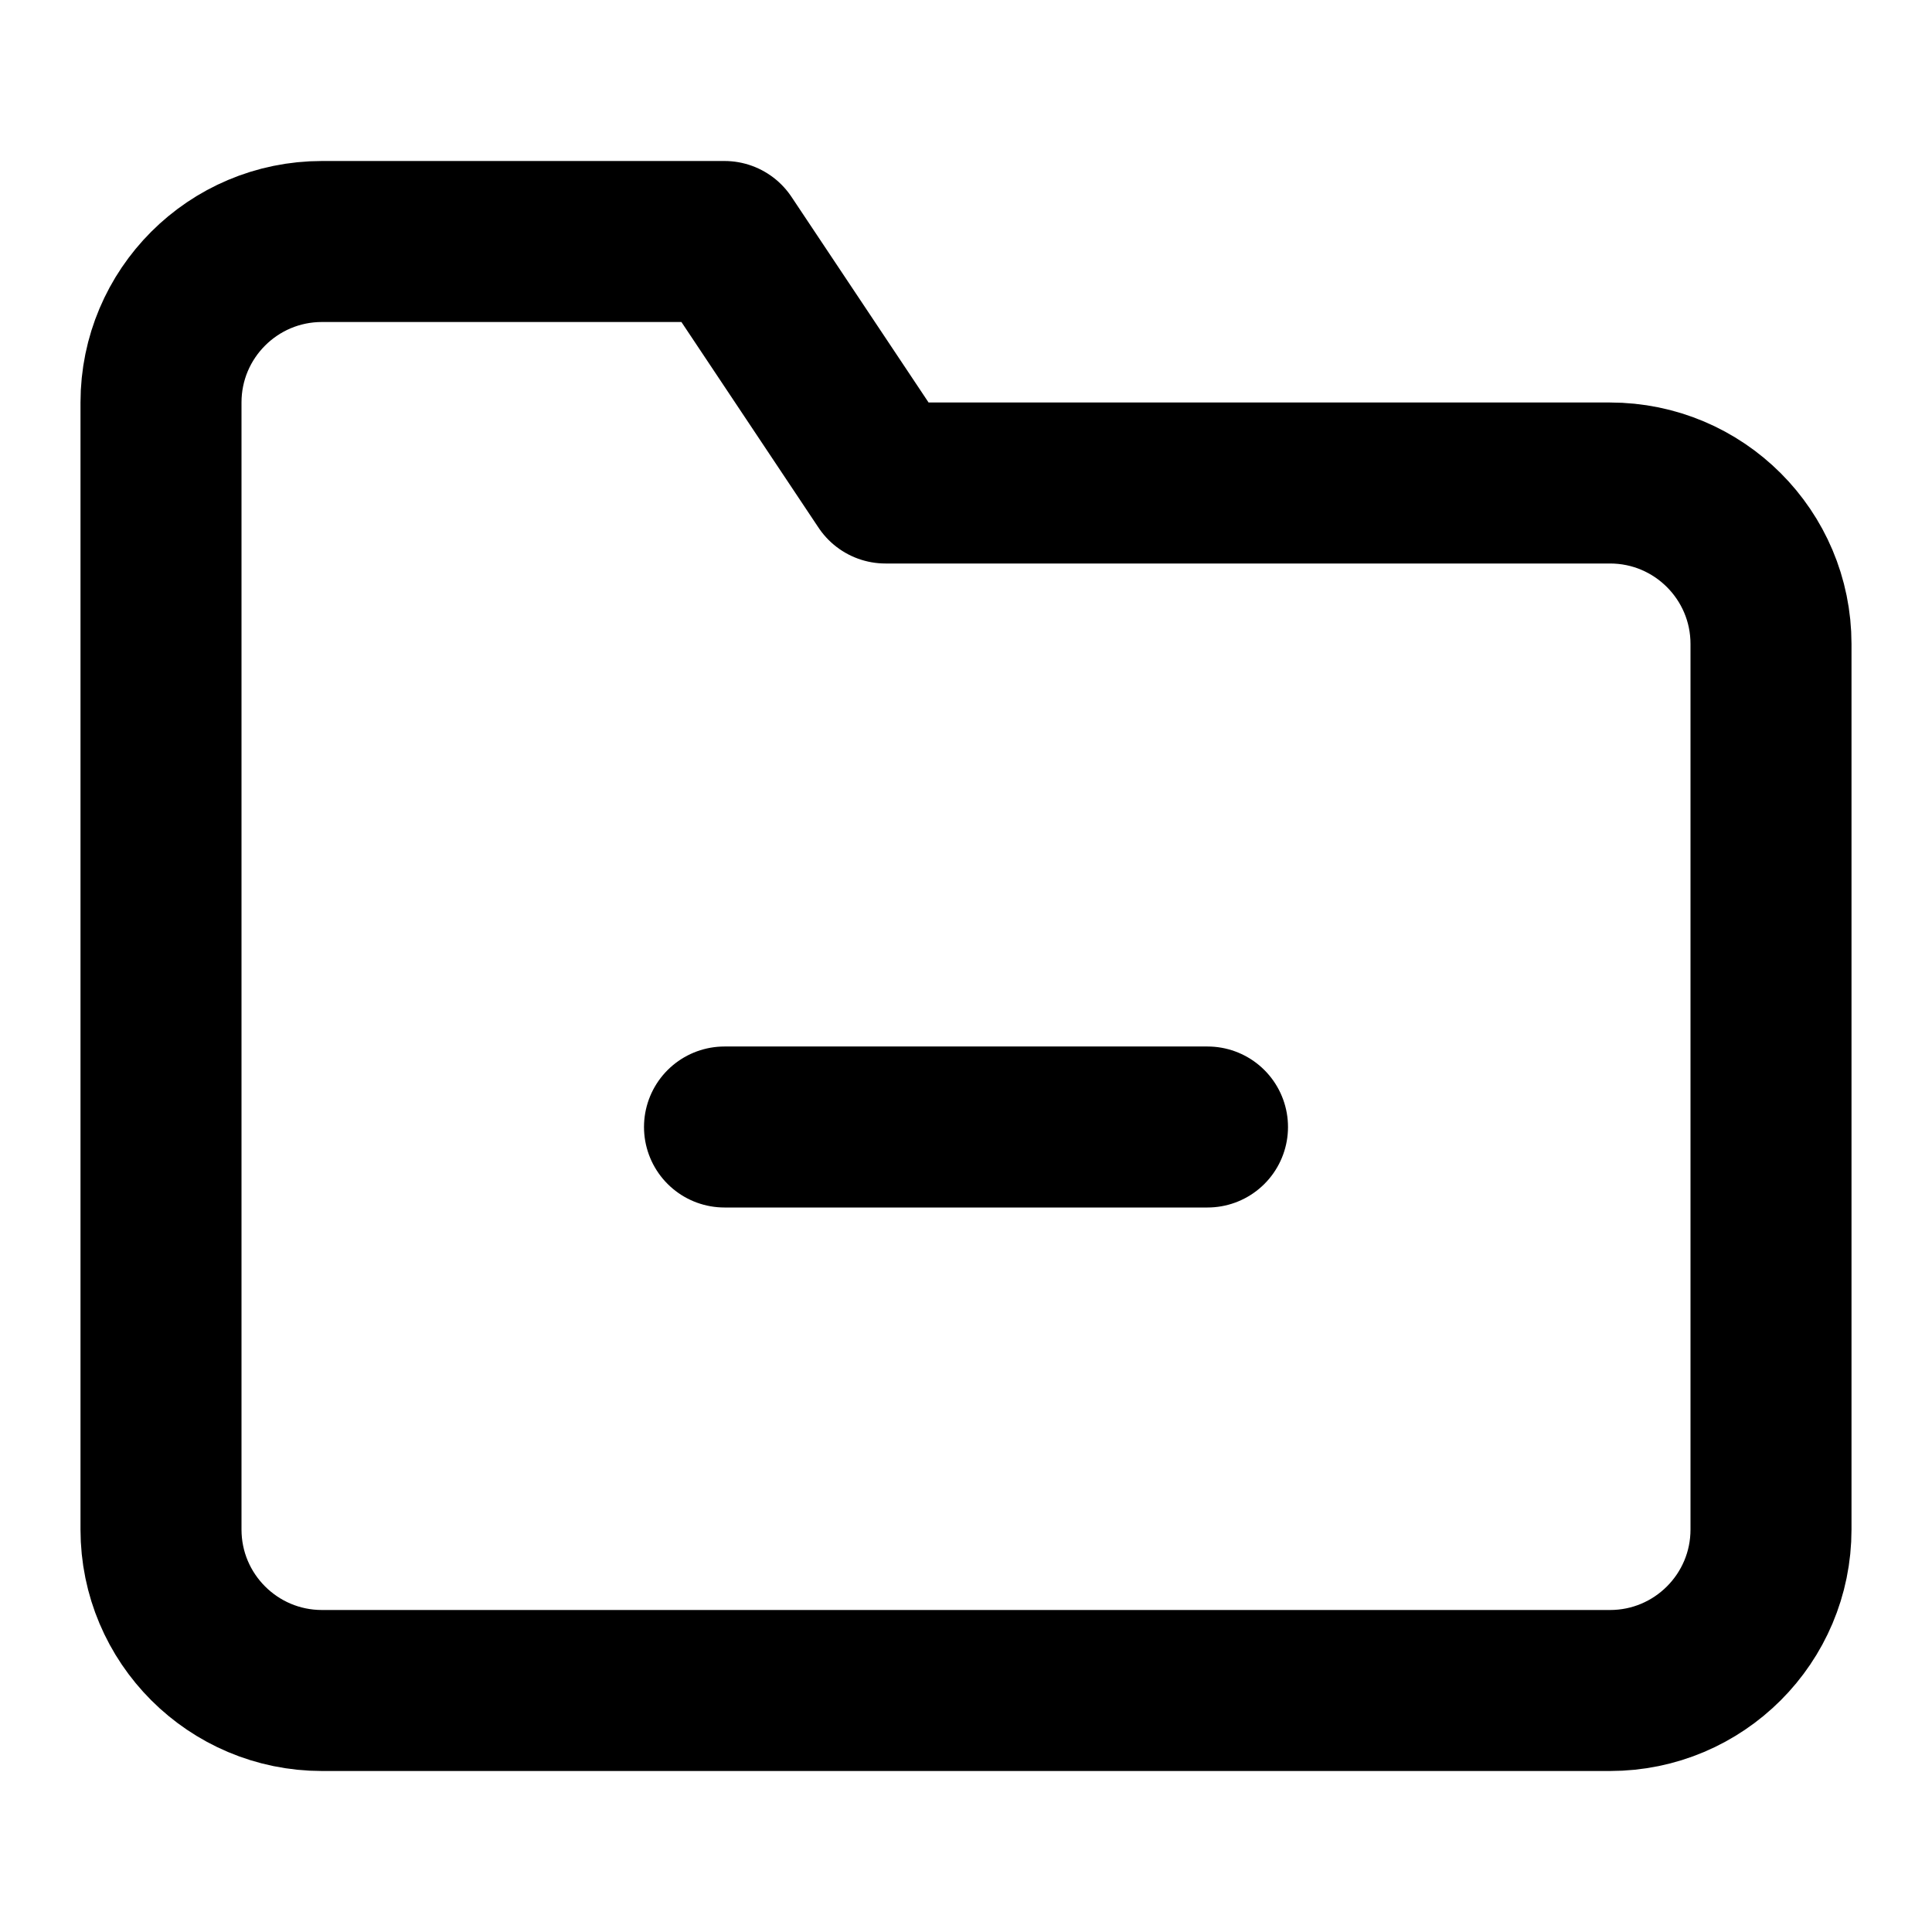
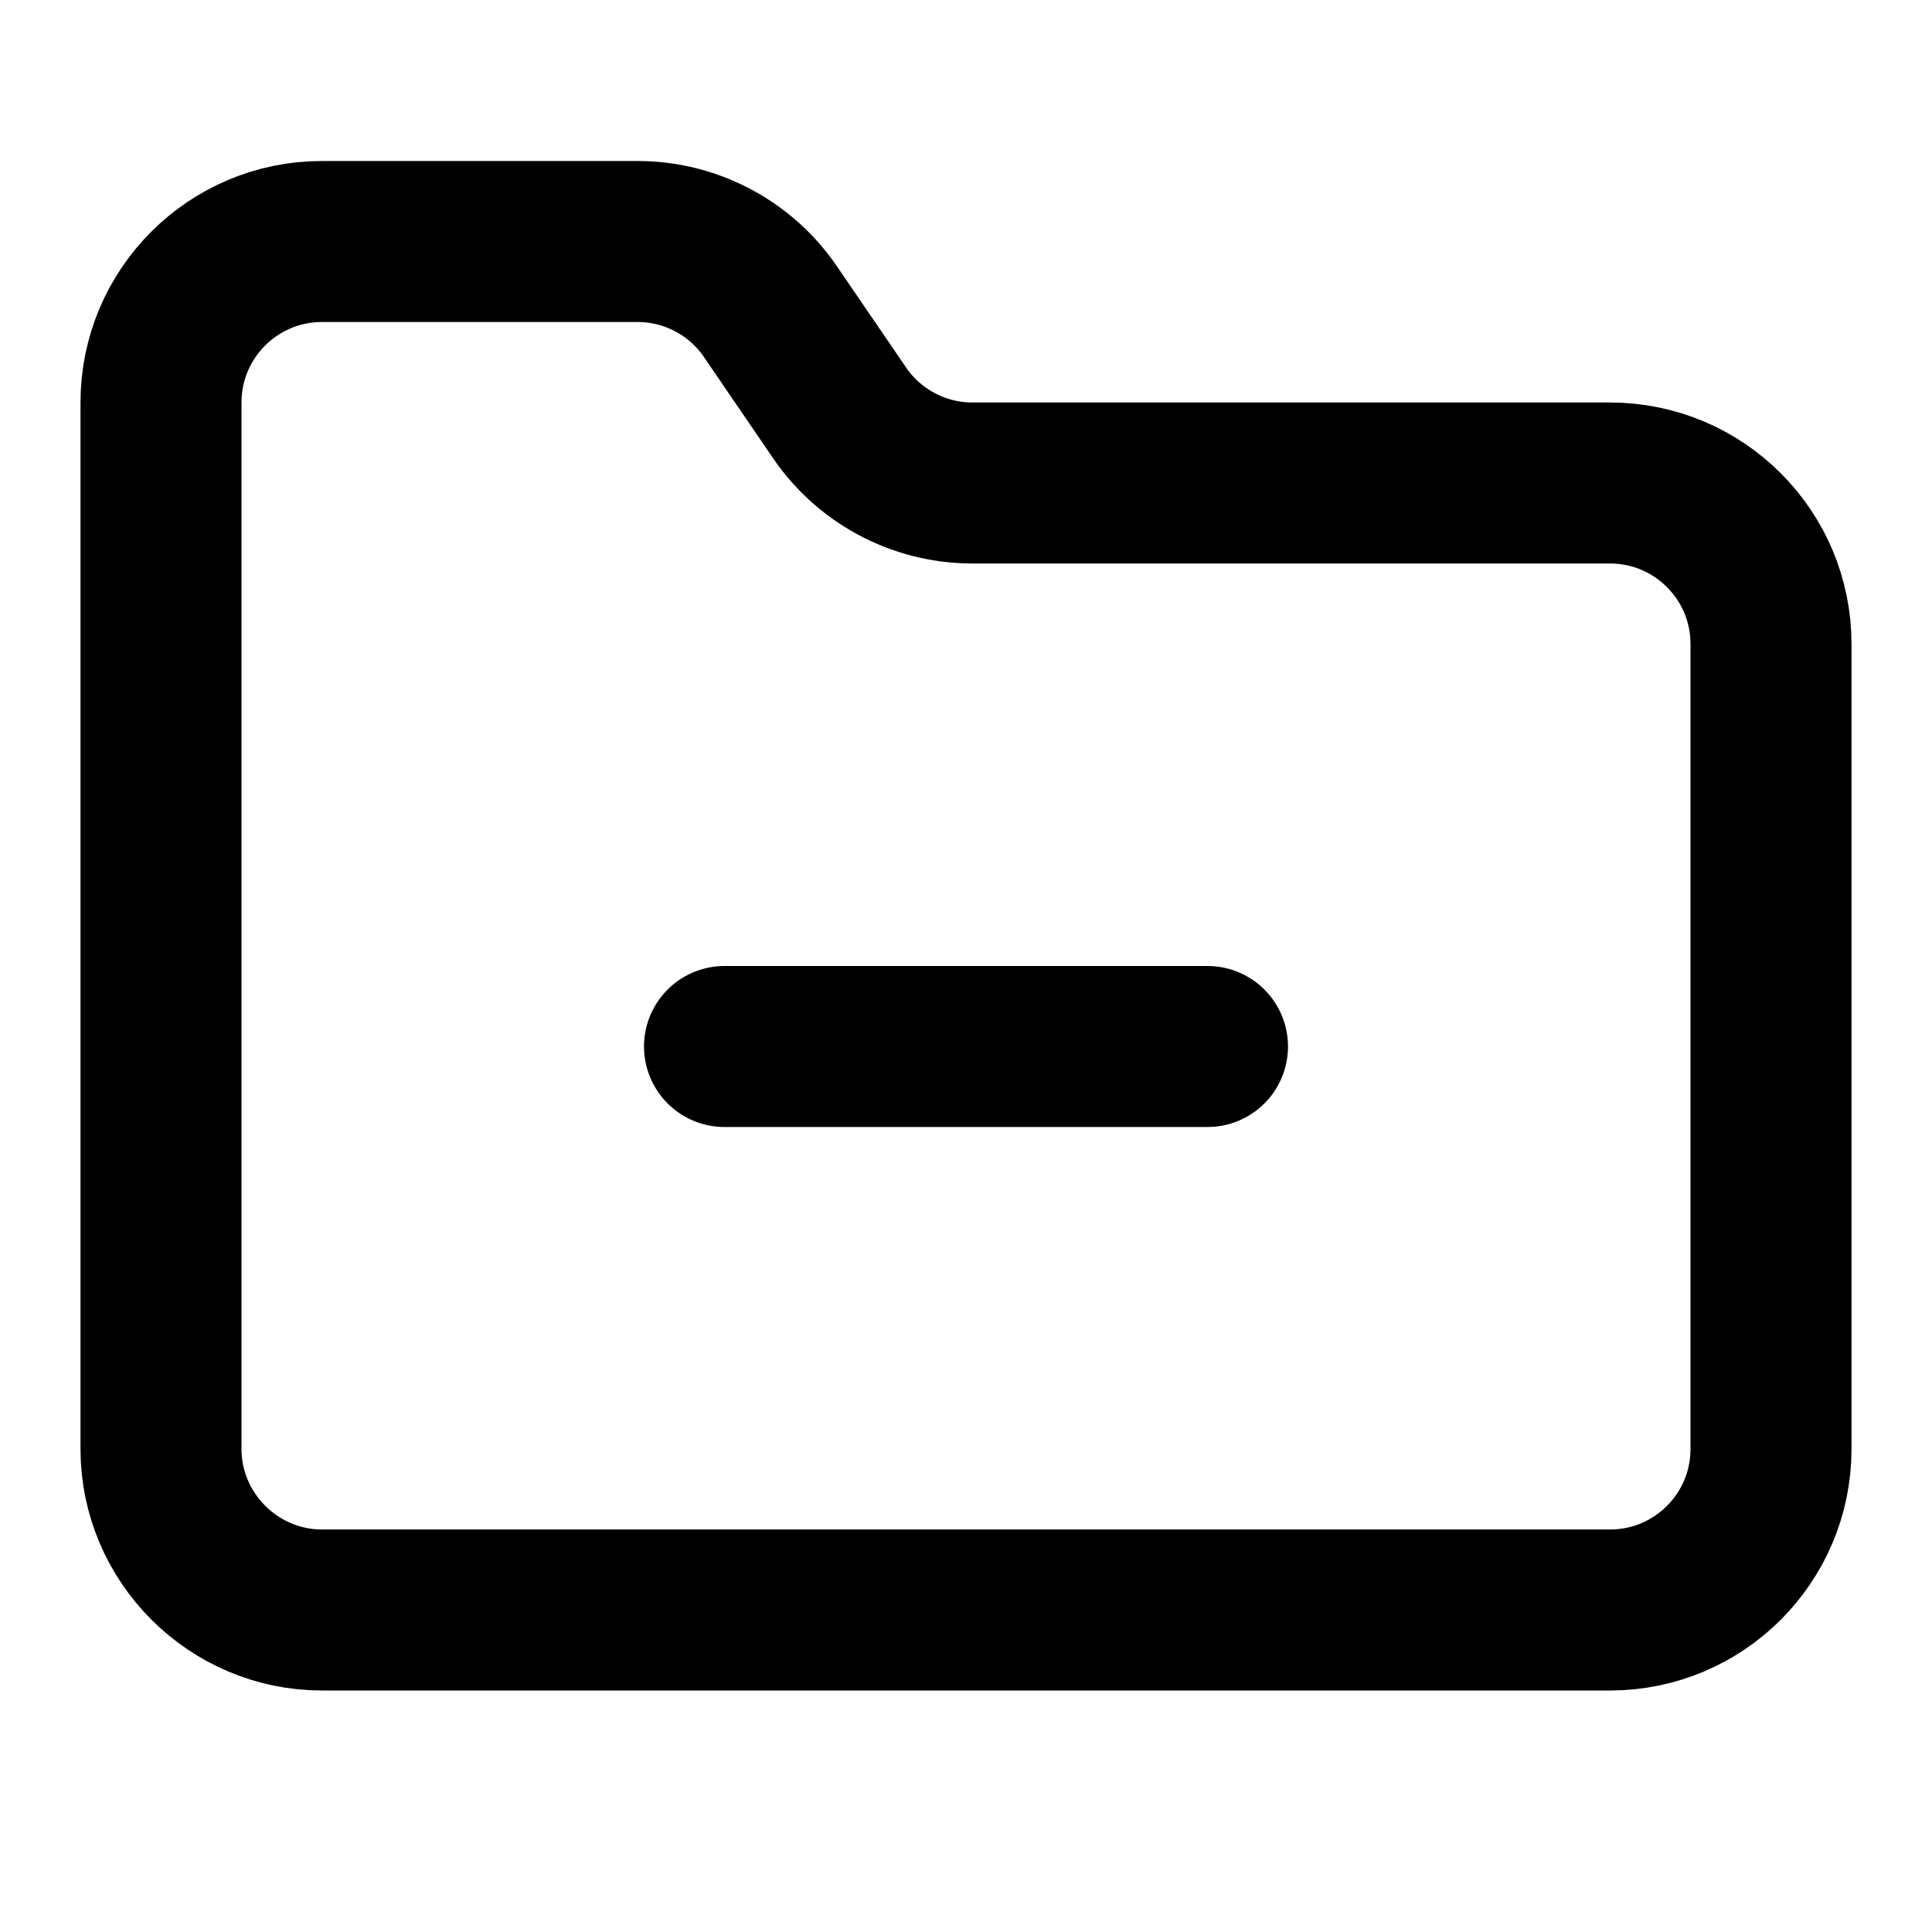
<svg xmlns="http://www.w3.org/2000/svg" width="24" height="24" viewBox="0 0 24 24" fill="none" stroke="currentColor" stroke-width="2" stroke-linecap="round" stroke-linejoin="round">
-   <path d="M22 19a2 2 0 0 1-2 2H4a2 2 0 0 1-2-2V5a2 2 0 0 1 2-2h5l2 3h9a2 2 0 0 1 2 2z" />
-   <line x1="9" y1="14" x2="15" y2="14" />
+   <path d="M4 20h16a2 2 0 0 0 2-2V8a2 2 0 0 0-2-2h-7.93a2 2 0 0 1-1.66-.9l-.82-1.2A2 2 0 0 0 7.93 3H4a2 2 0 0 0-2 2v13c0 1.1.9 2 2 2Z" />
+   <line x1="9" y1="13" x2="15" y2="13" />
</svg>
